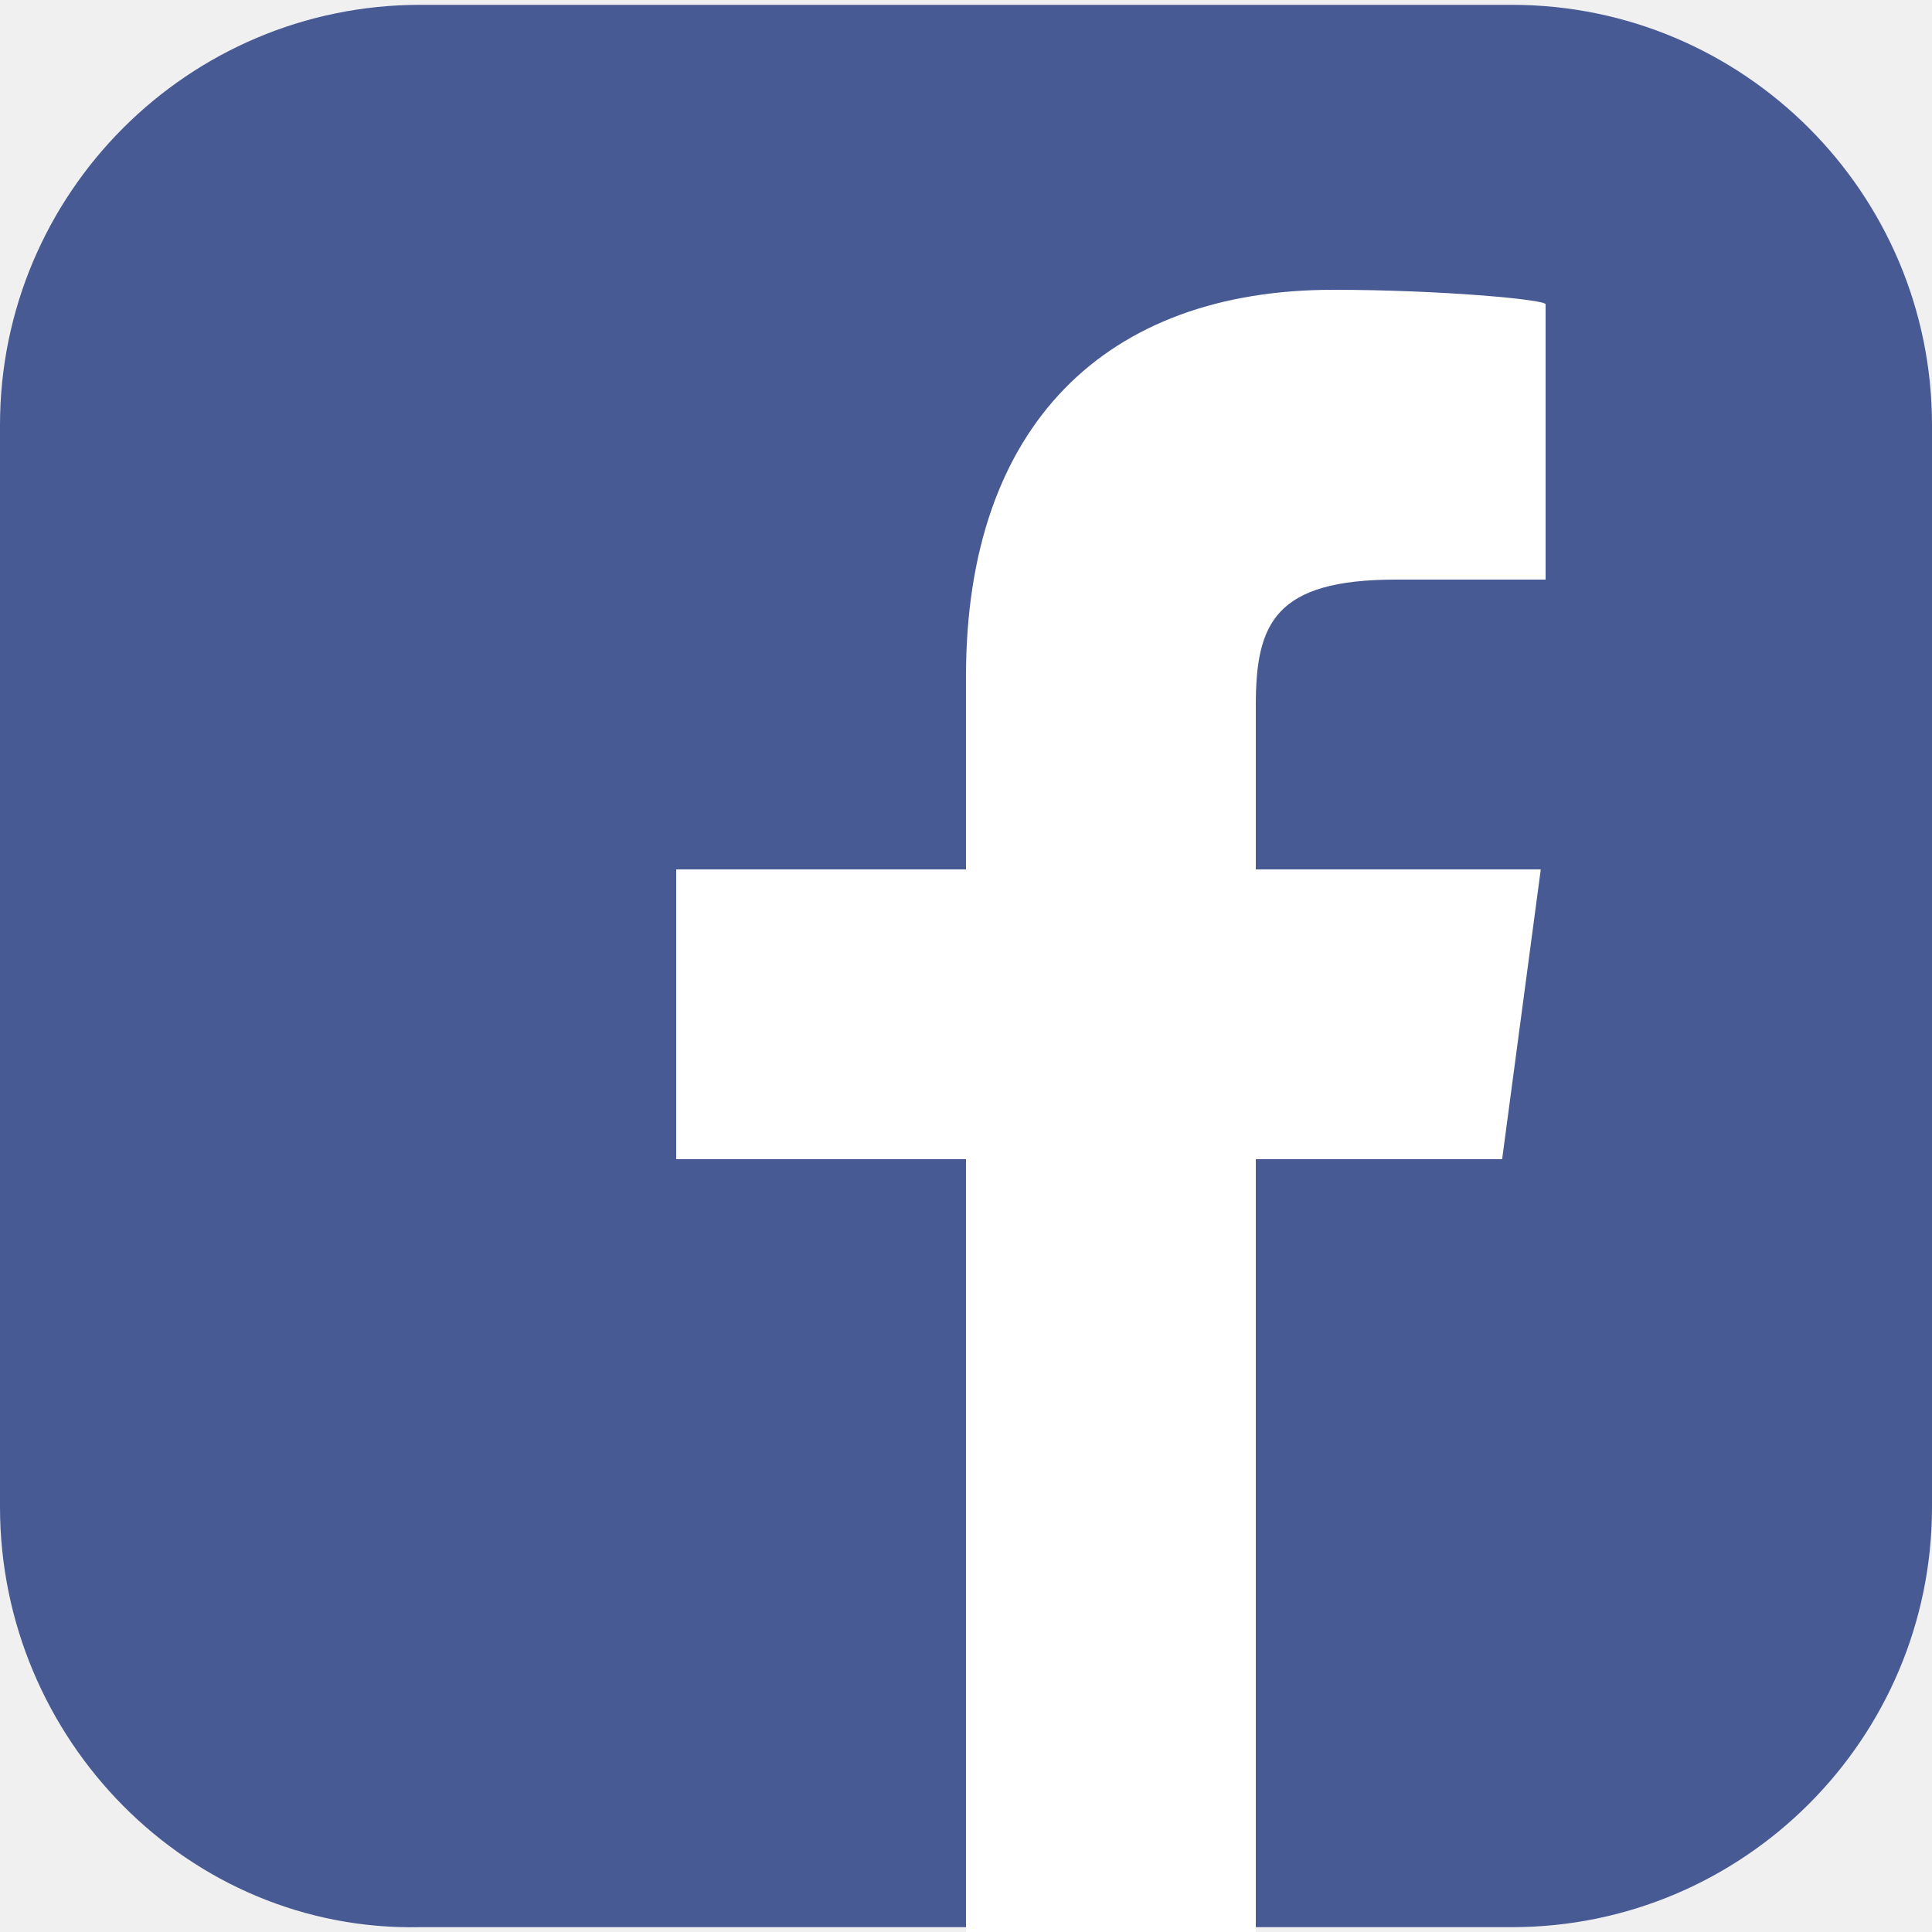
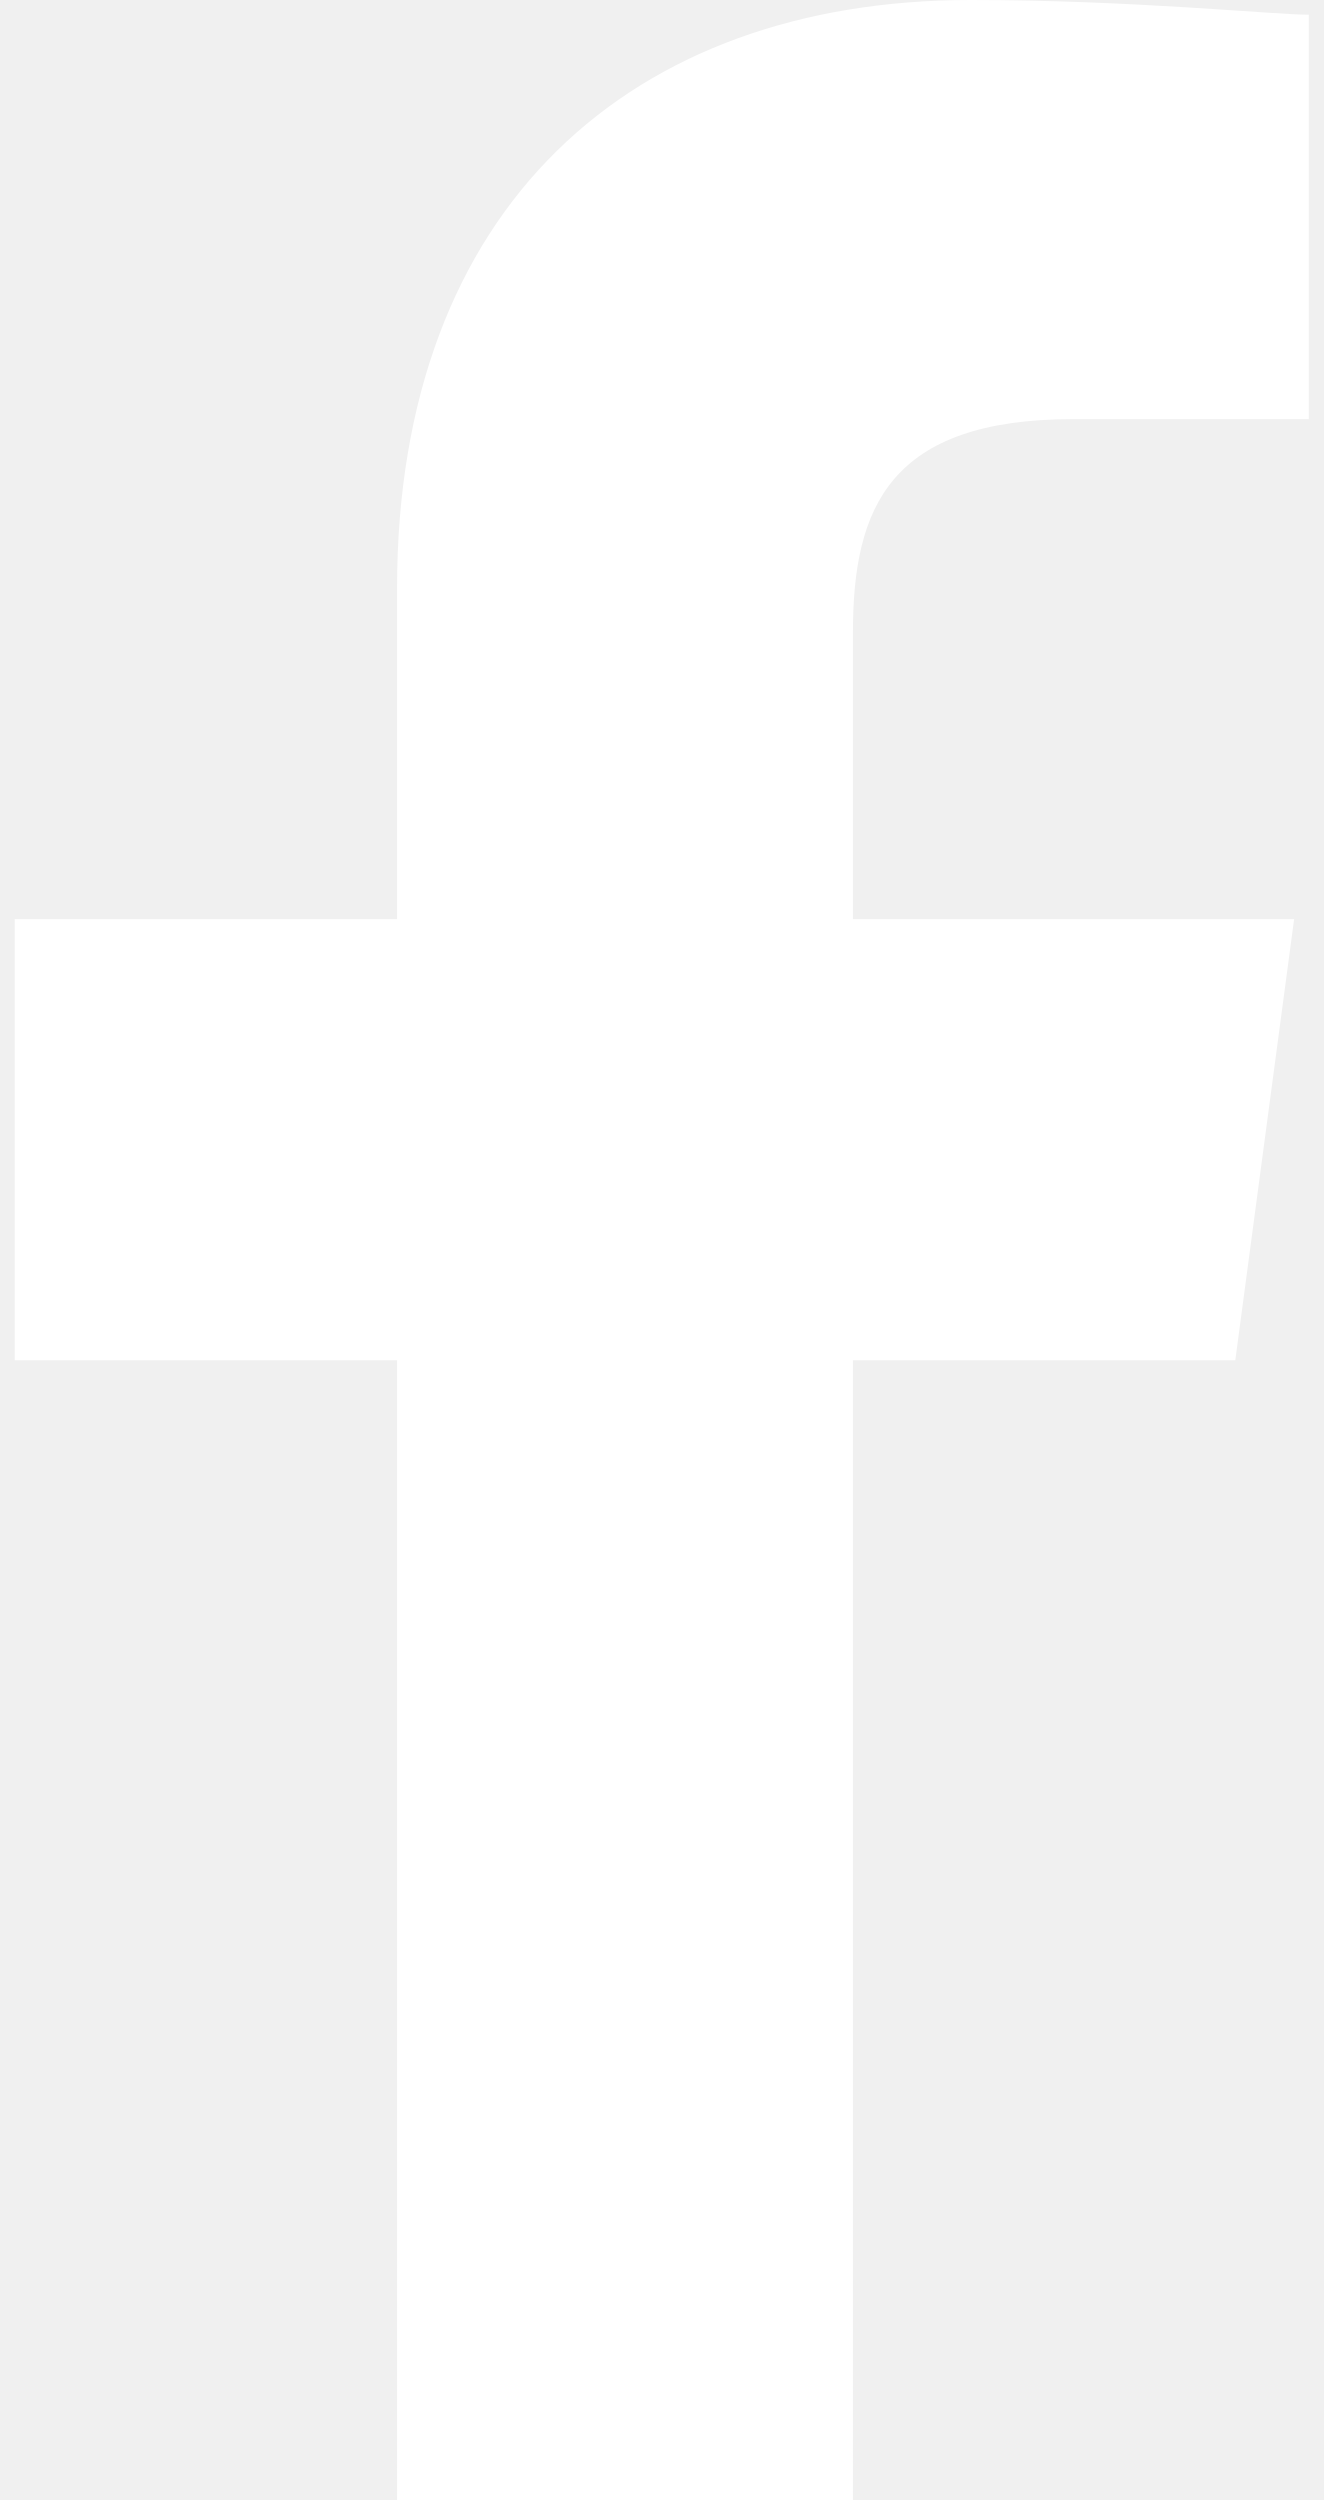
- <svg xmlns="http://www.w3.org/2000/svg" width="40" height="40" viewBox="51 0 40 40">
-   <path d="M91 31.2c0 4.8-3.9 8.7-8.7 8.7H59.7C54.9 40 51 36 51 31.2V8.8C51 4 54.9.1 59.7.1h22.6C87.1.1 91 4 91 8.8v22.4z" fill="#485a94" />
-   <path d="M77 40V24h5.1l.8-6H77v-3.4c0-1.7.4-2.6 2.9-2.6H83V6.3c0-.1-2.2-.3-4.4-.3-4.7 0-7.6 2.8-7.6 8v4h-6v6h6v16h6z" fill="#fff" />
+ <svg xmlns="http://www.w3.org/2000/svg" width="18" height="34" fill="#fff">
+   <path d="M11.6 34V18.5h5.2l.8-6h-6V8.6c0-1.7.5-2.9 3-2.9h3.2V.2c-.5 0-2.4-.2-4.6-.2-4.6 0-7.8 2.8-7.8 8v4.5H.2v6h5.2V34h6.2z" />
</svg>
